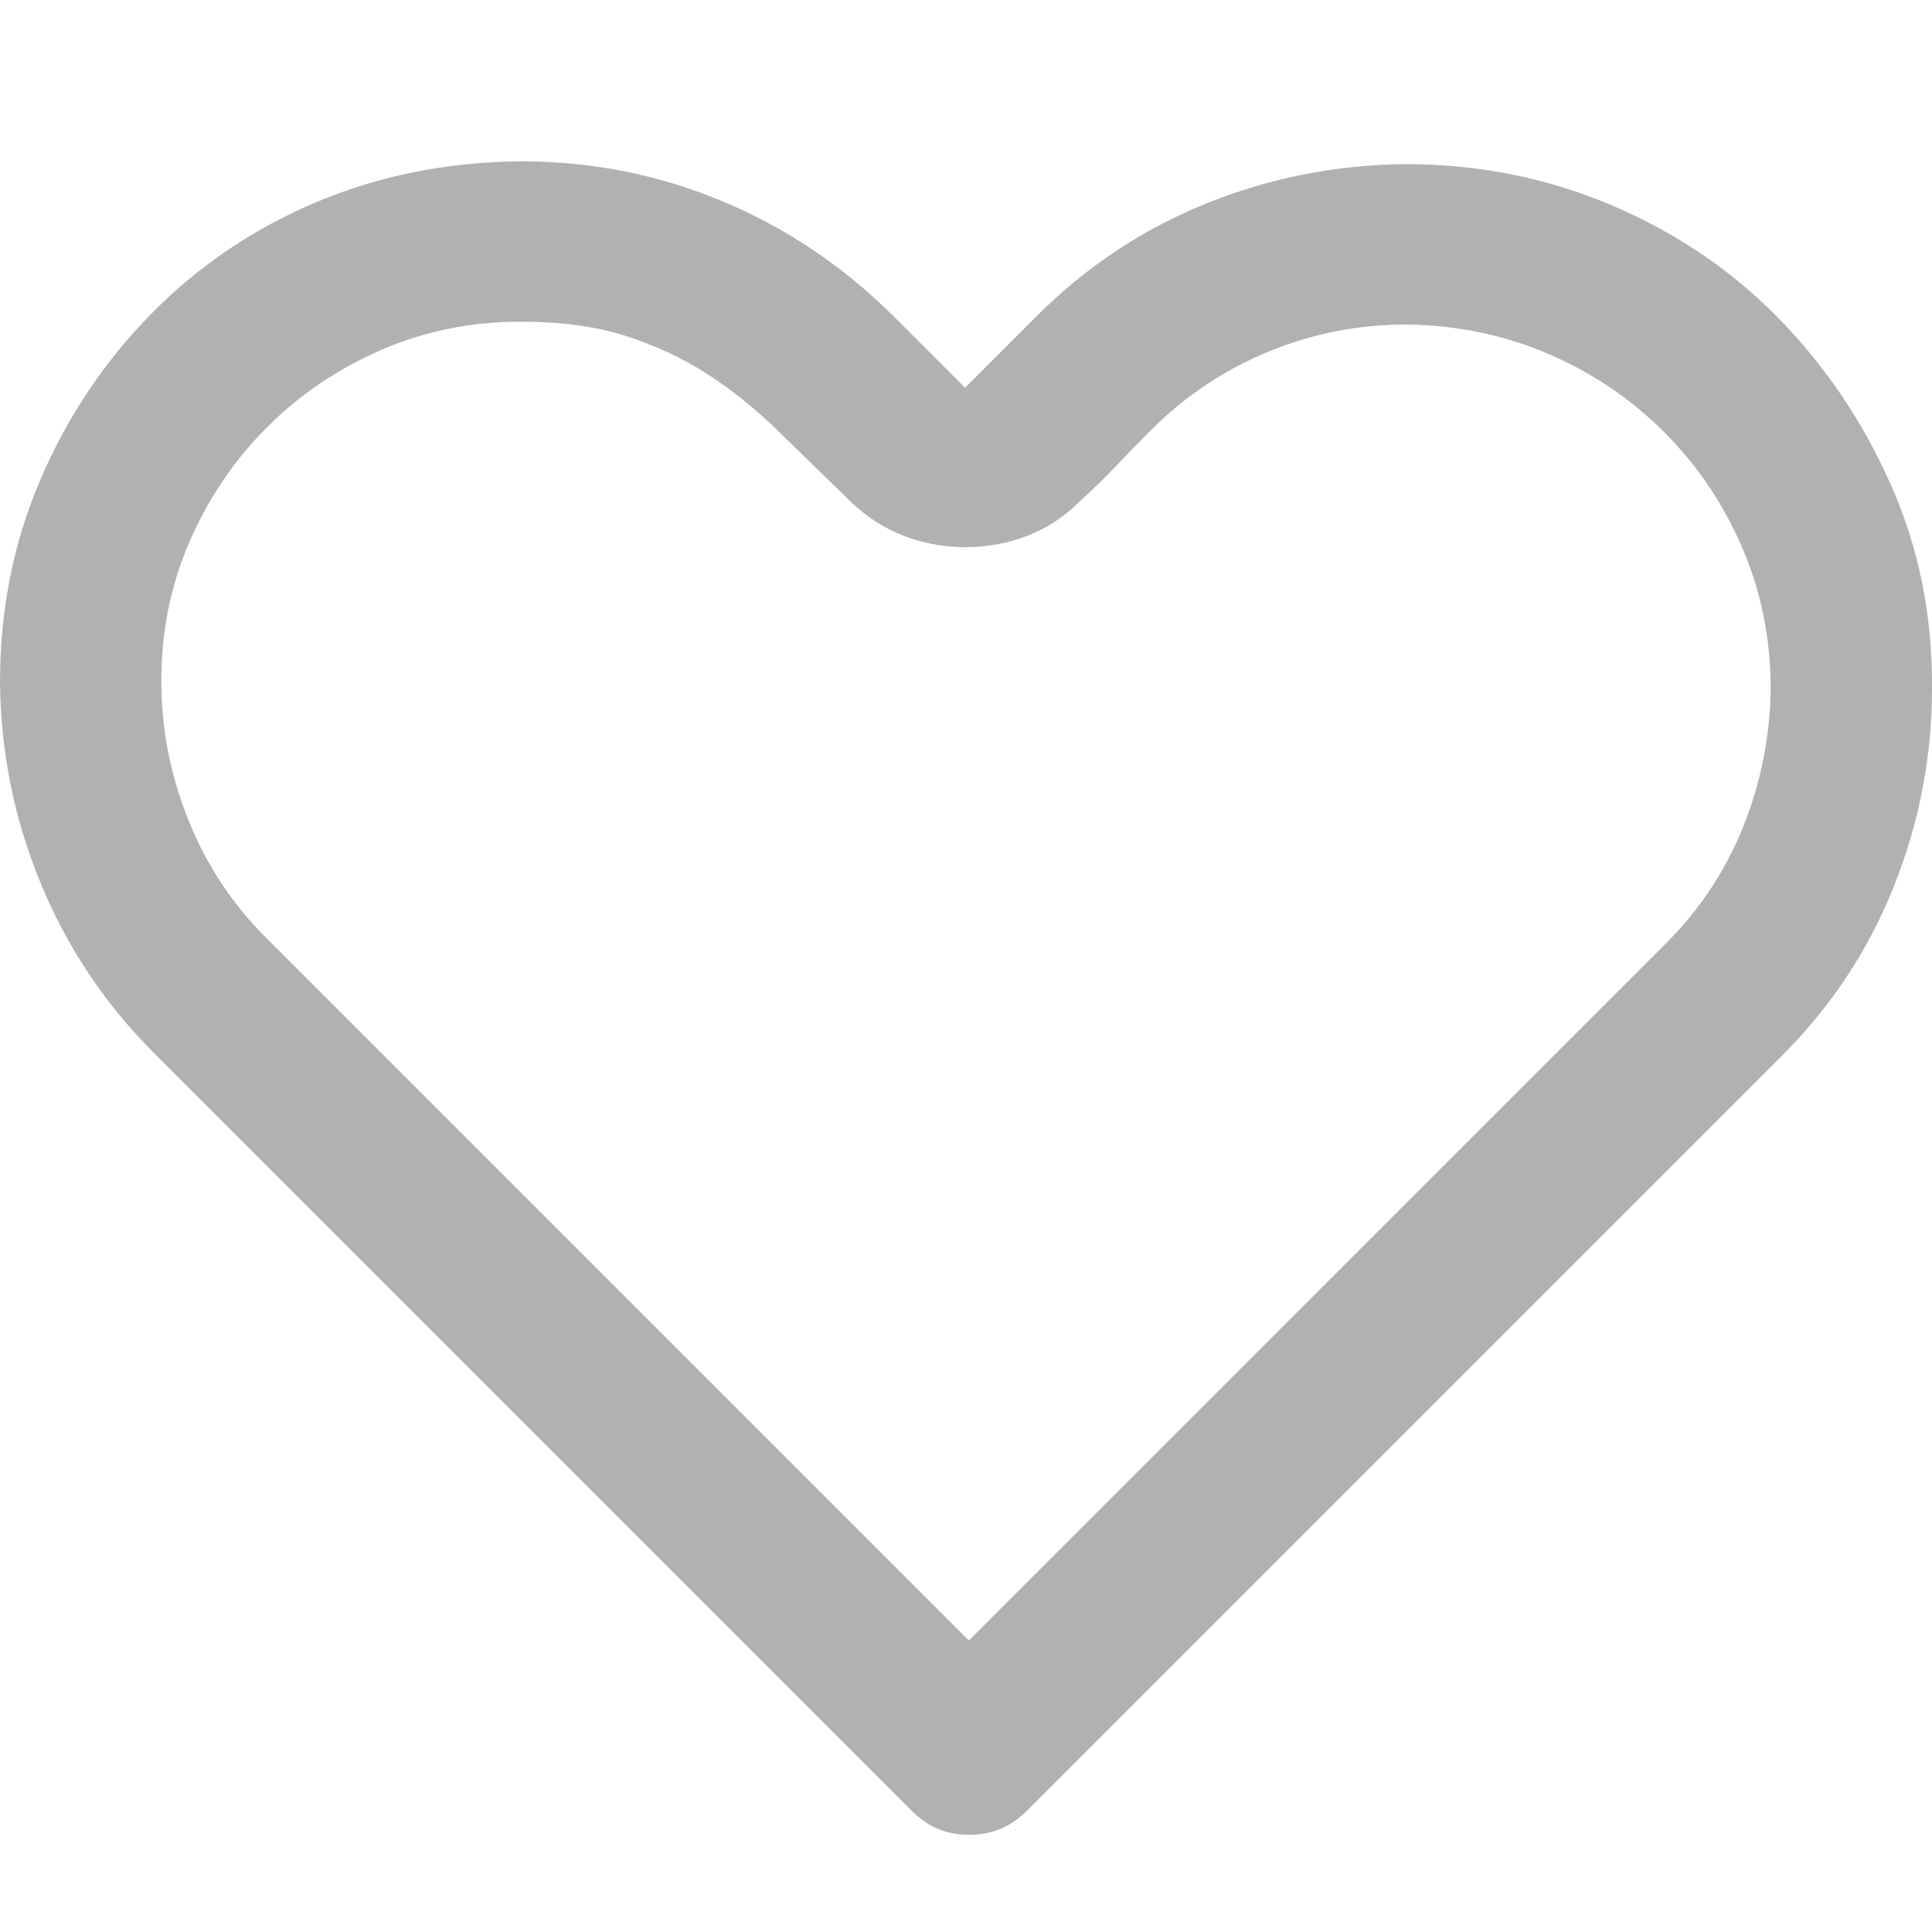
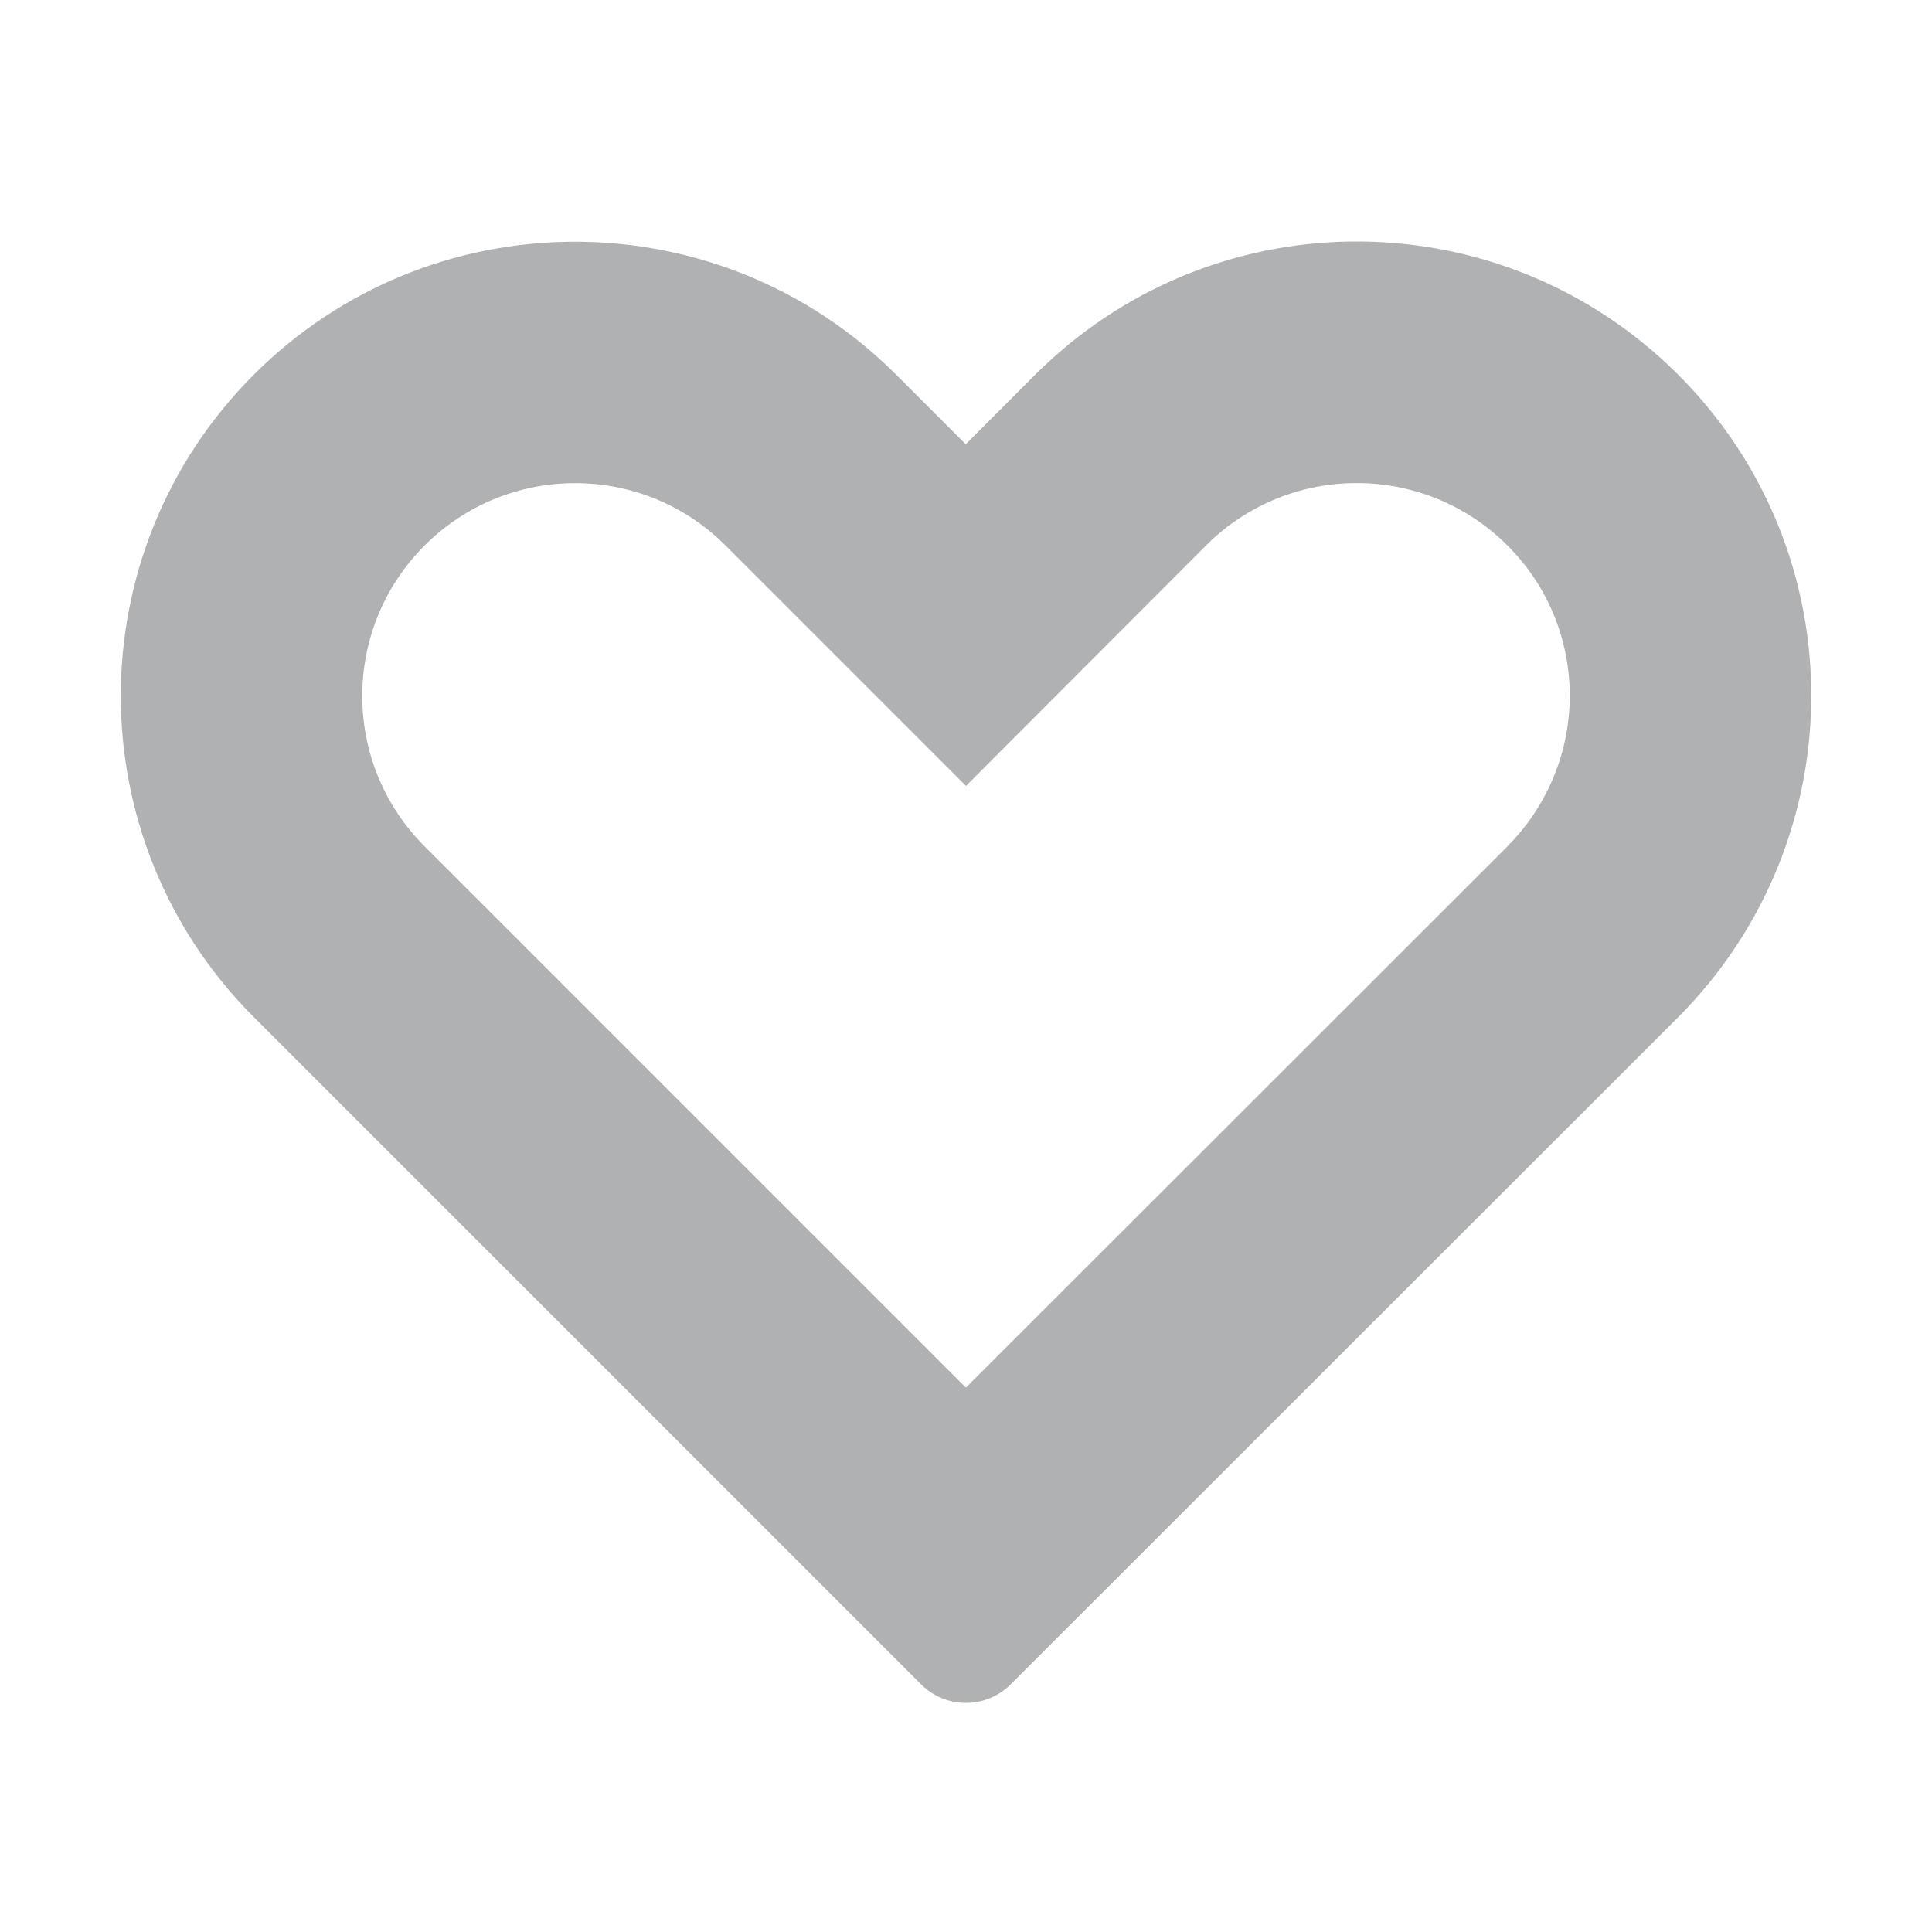
- <svg xmlns="http://www.w3.org/2000/svg" width="16" height="16" viewBox="0 0 2048 2048">
-   <path d="M0 723q0-115 43-215t118-176 175-118 216-43q112 0 213 42t181 121l77 77 76-76q78-78 179-119t212-42q115 0 217 43t177 119 120 177 44 217q0 109-41 211t-120 180l-799 799q-25 25-61 25-35 0-60-25l-804-804q-78-78-120-180T0 723zm1877 7q0-79-30-149t-83-123-123-83-150-31q-77 0-147 29t-124 83q-19 19-37 38t-39 38q-24 24-55 36t-66 12q-34 0-65-12t-56-36q-42-41-78-76t-75-60-86-40-111-15q-79 0-148 30t-121 82-82 121-30 148q0 76 29 148t84 126l743 743 739-739q54-54 82-124t29-146z" fill="#AFB1B3" />
+ <svg xmlns="http://www.w3.org/2000/svg" width="16" height="16" viewBox="0 0 16 16" fill="none">
+   <path fill-rule="evenodd" clip-rule="evenodd" d="M8.631 3.047C8.611 3.065 8.592 3.084 8.572 3.104L7.998 3.679L7.422 3.103C7.401 3.083 7.381 3.063 7.36 3.043C5.887 1.635 3.55 1.655 2.102 3.103C0.633 4.572 0.633 6.954 2.102 8.423L7.628 13.949C7.833 14.154 8.165 14.154 8.37 13.949L13.9 8.422C15.366 6.948 15.368 4.573 13.899 3.104C12.446 1.651 10.107 1.632 8.631 3.047ZM12.485 4.518C12.485 4.518 12.485 4.518 12.485 4.518C13.17 5.203 13.174 6.314 12.483 7.01C12.483 7.011 12.482 7.011 12.482 7.012L7.999 11.492L3.516 7.009C3.516 7.009 3.516 7.009 3.516 7.009C2.828 6.321 2.828 5.206 3.516 4.518C4.204 3.829 5.32 3.829 6.008 4.517L8 6.509L9.987 4.518C9.986 4.518 9.987 4.518 9.987 4.518C10.677 3.828 11.794 3.828 12.485 4.518Z" fill="#AFB1B3" />
</svg>
